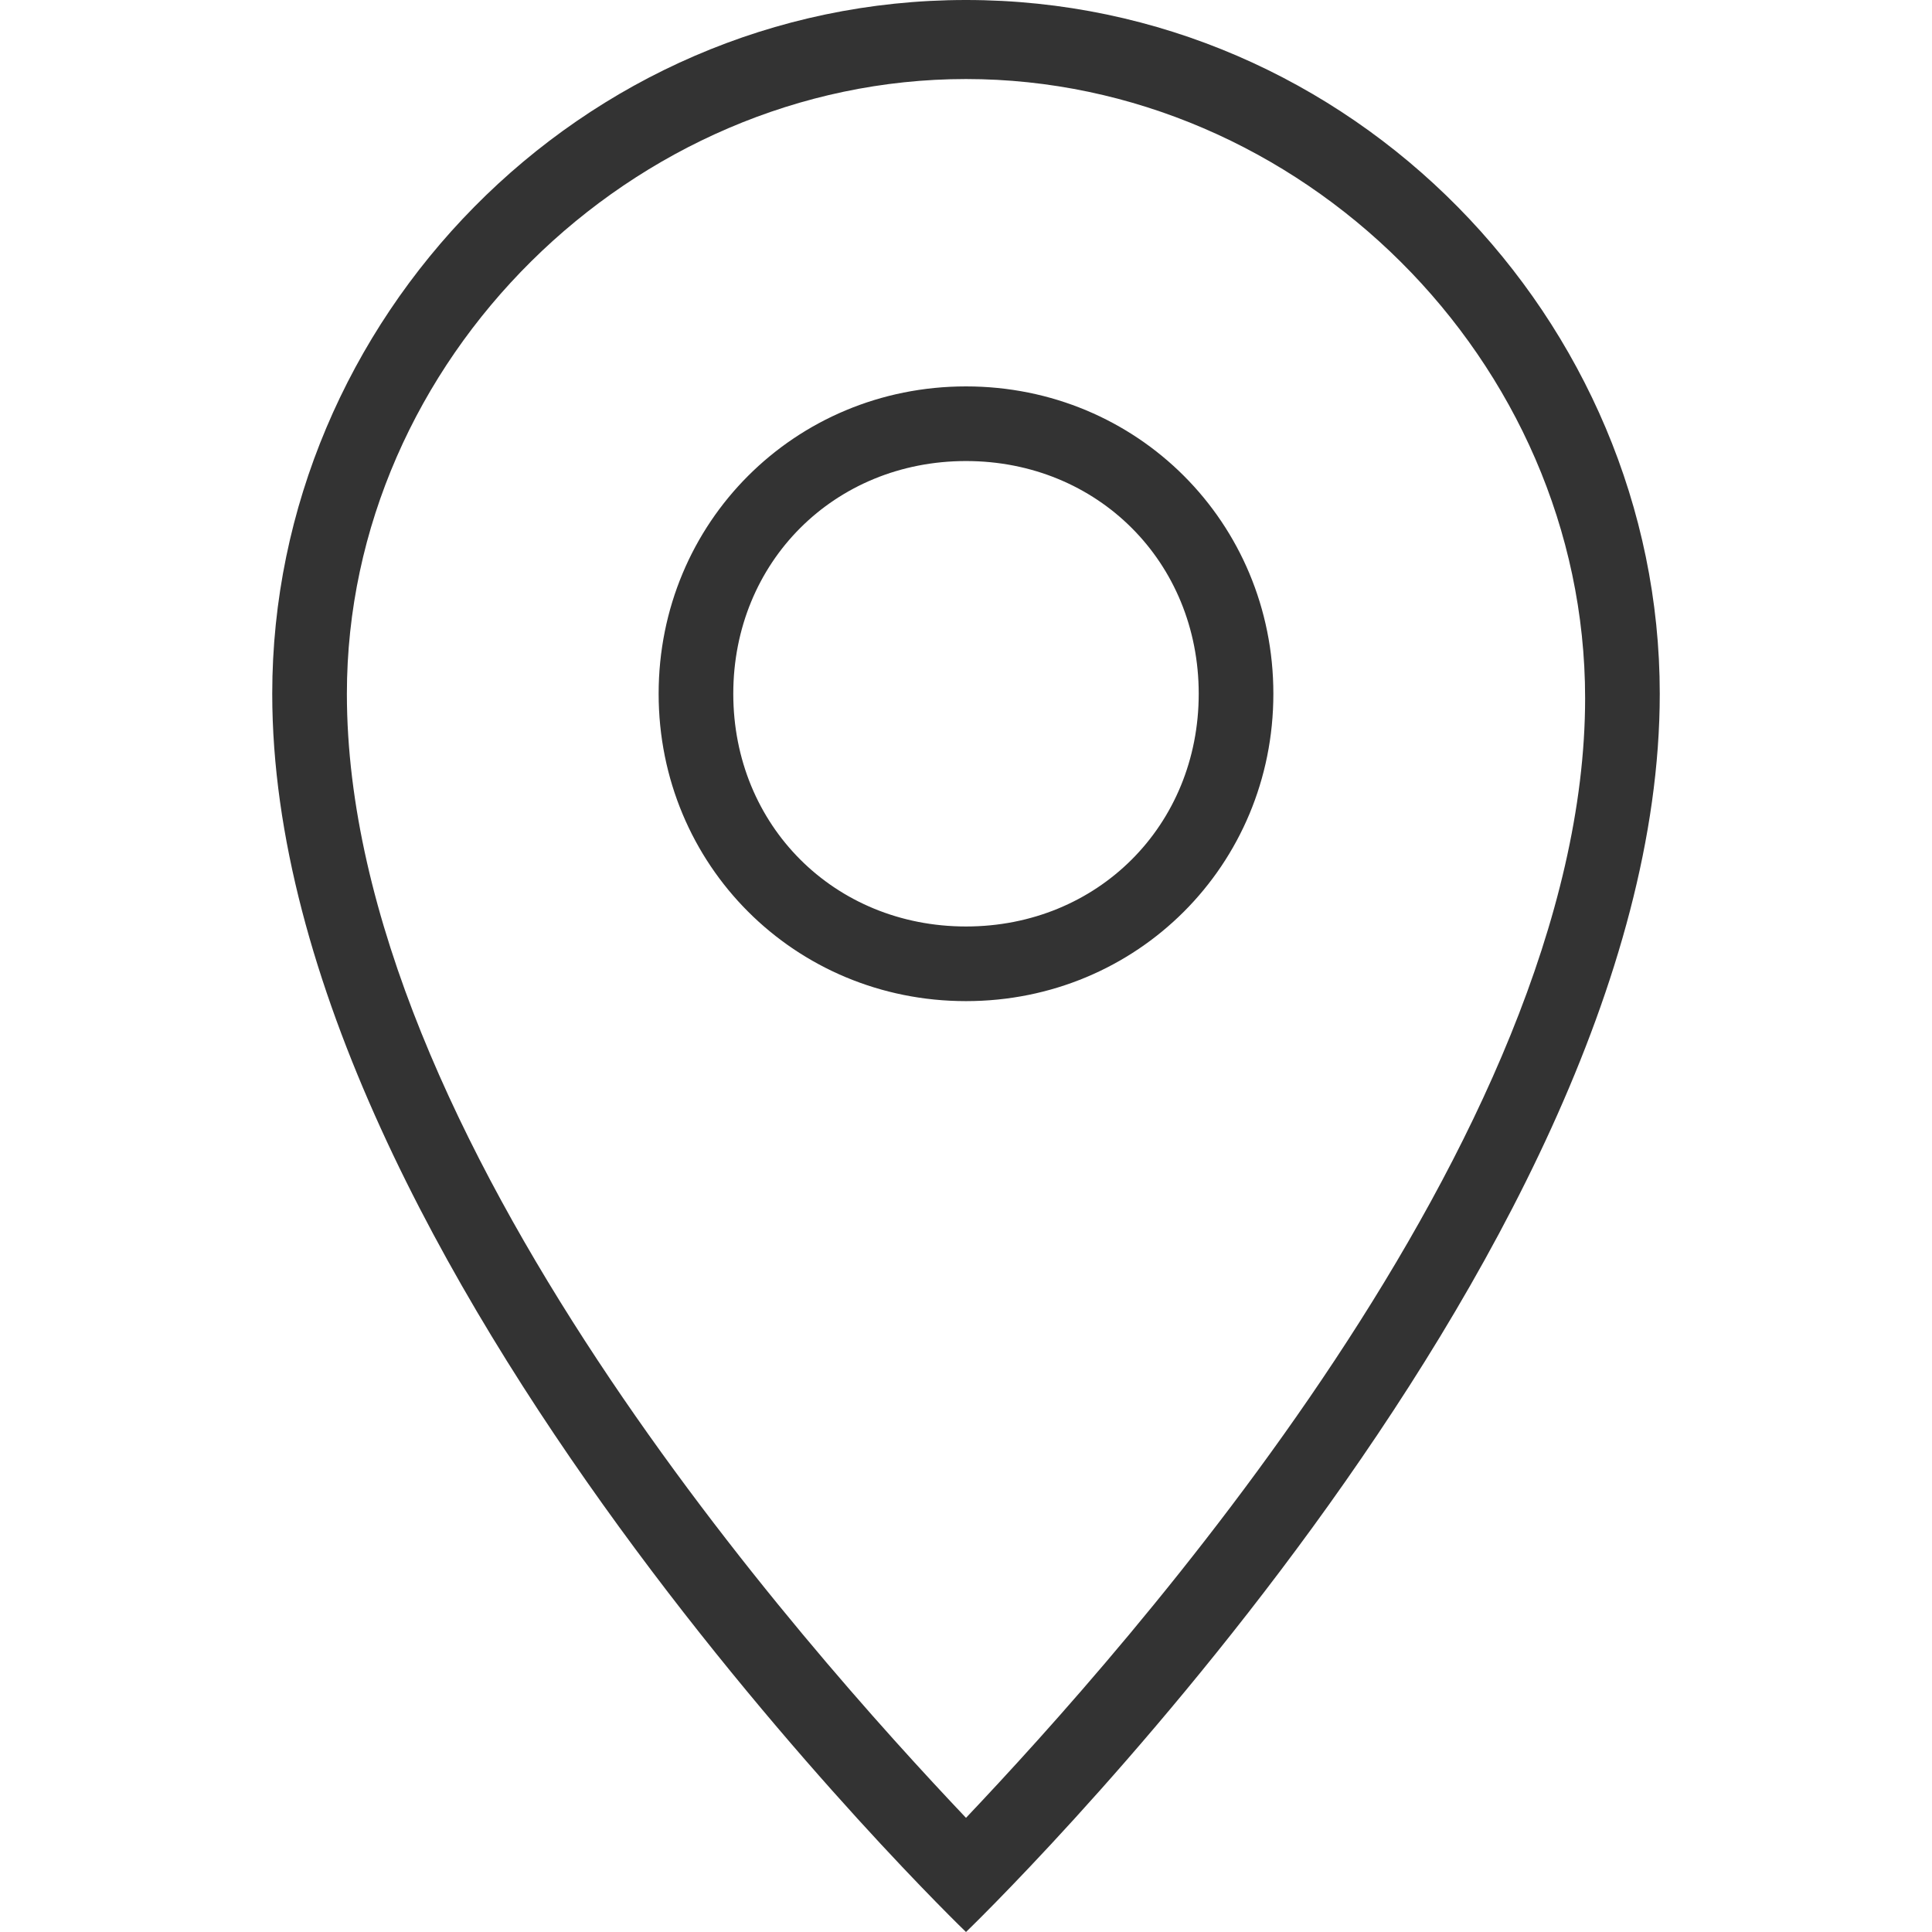
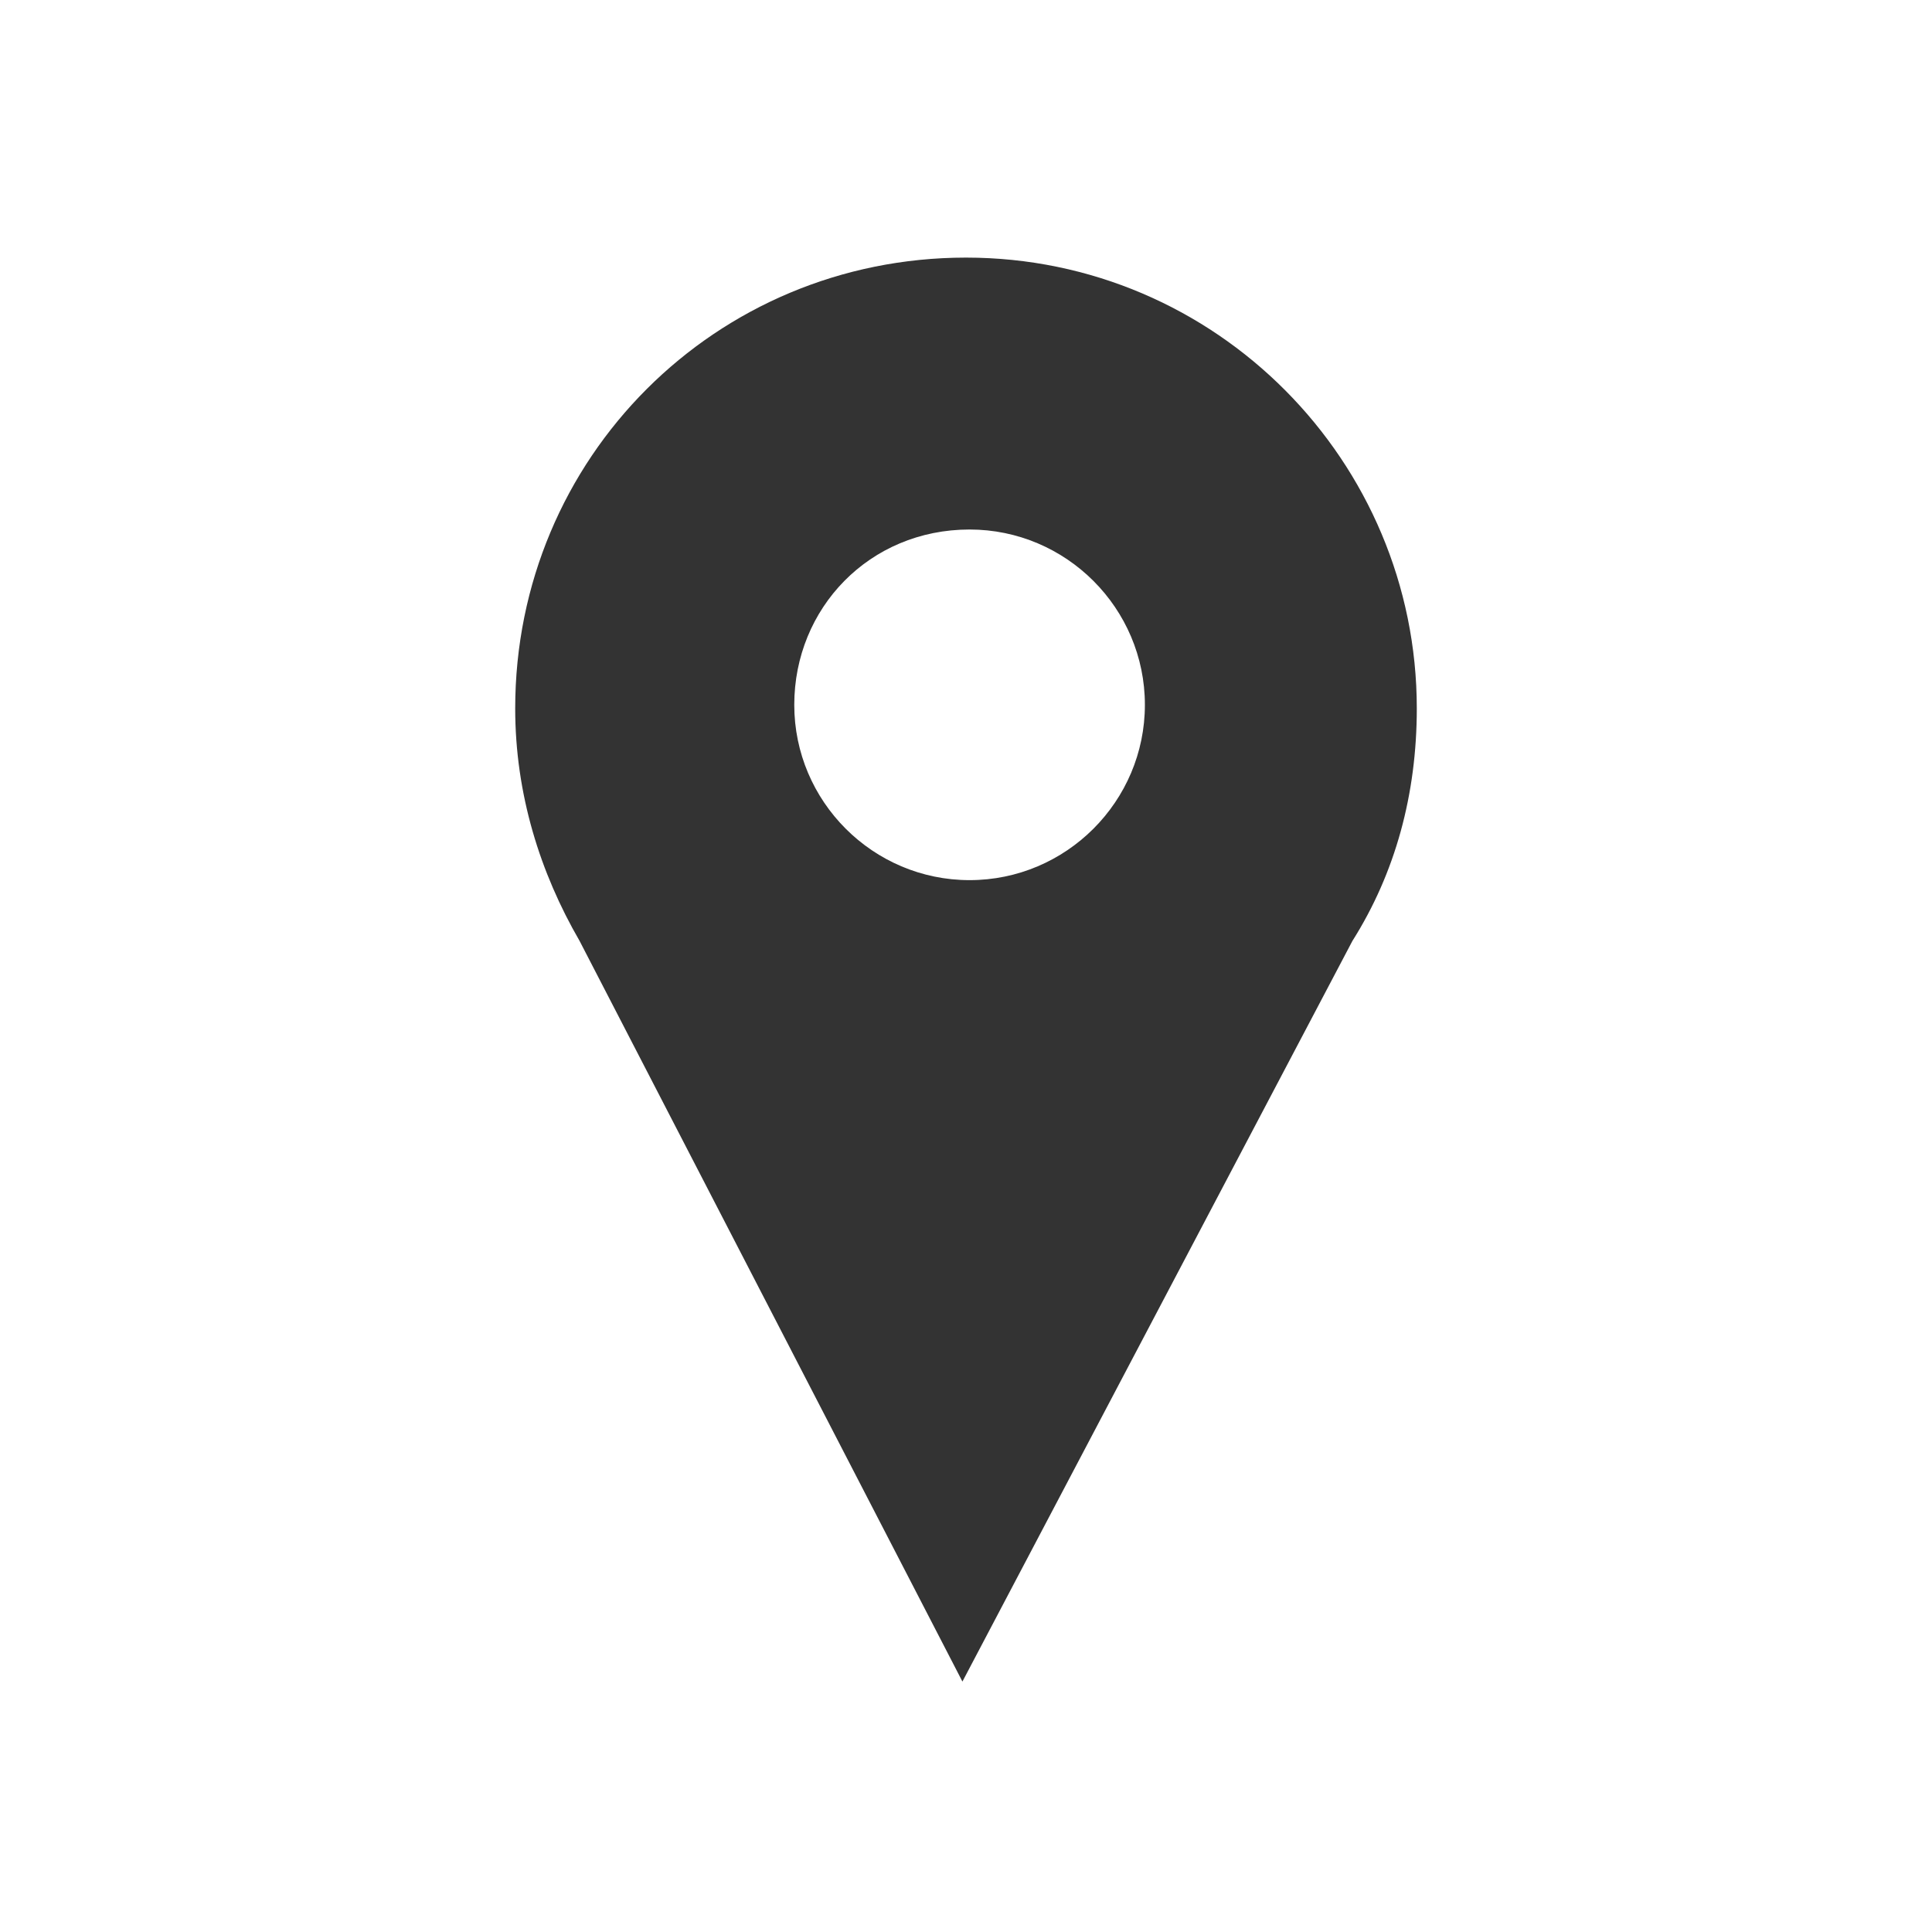
- <svg xmlns="http://www.w3.org/2000/svg" version="1.1" id="Слой_1" x="0px" y="0px" viewBox="0 0 44 44" style="enable-background:new 0 0 44 44;" xml:space="preserve">
+ <svg xmlns="http://www.w3.org/2000/svg" version="1.1" id="Слой_1" x="0px" y="0px" viewBox="0 0 54 54" style="enable-background:new 0 0 54 54;" xml:space="preserve">
  <style type="text/css">
- 	.st0{fill:#333333;}
+ 	.st0{fill:none;}
+ 	.st1{fill:#333333;}
</style>
-   <path class="st0" d="M22,8.8c-3.9,0-7,3.1-7,7s3.1,7,7,7s7-3.1,7-7S25.9,8.8,22,8.8z M22,21.1c-3,0-5.3-2.3-5.3-5.3  c0-3,2.3-5.3,5.3-5.3c3,0,5.3,2.3,5.3,5.3C27.3,18.8,25,21.1,22,21.1z M22,0C13.2,0,6.2,7.3,6.2,15.8C6.2,28.8,22,44,22,44  s15.8-15.2,15.8-28.2C37.8,7.3,30.8,0,22,0z M22,41.4C18.4,37.6,7.9,25.9,7.9,15.8C7.9,8.2,14.4,1.8,22,1.8s14.1,6.4,14.1,14.1  C36.1,25.9,25.6,37.6,22,41.4z" />
+   <g>
+     <path class="st0" d="M0,0h54v54H0V0z" />
+     <path class="st1" d="M37.8,26.3c1.2-1.9,1.8-4.1,1.8-6.5c0-6.9-5.6-12.6-12.6-12.6s-12.6,5.6-12.6,12.6c0,2.4,0.7,4.6,1.8,6.5   l10.7,20.7L37.8,26.3z M27.1,14.8c2.7,0,4.9,2.2,4.9,4.9s-2.2,4.9-4.9,4.9s-4.9-2.2-4.9-4.9S24.3,14.8,27.1,14.8z" />
+   </g>
</svg>
